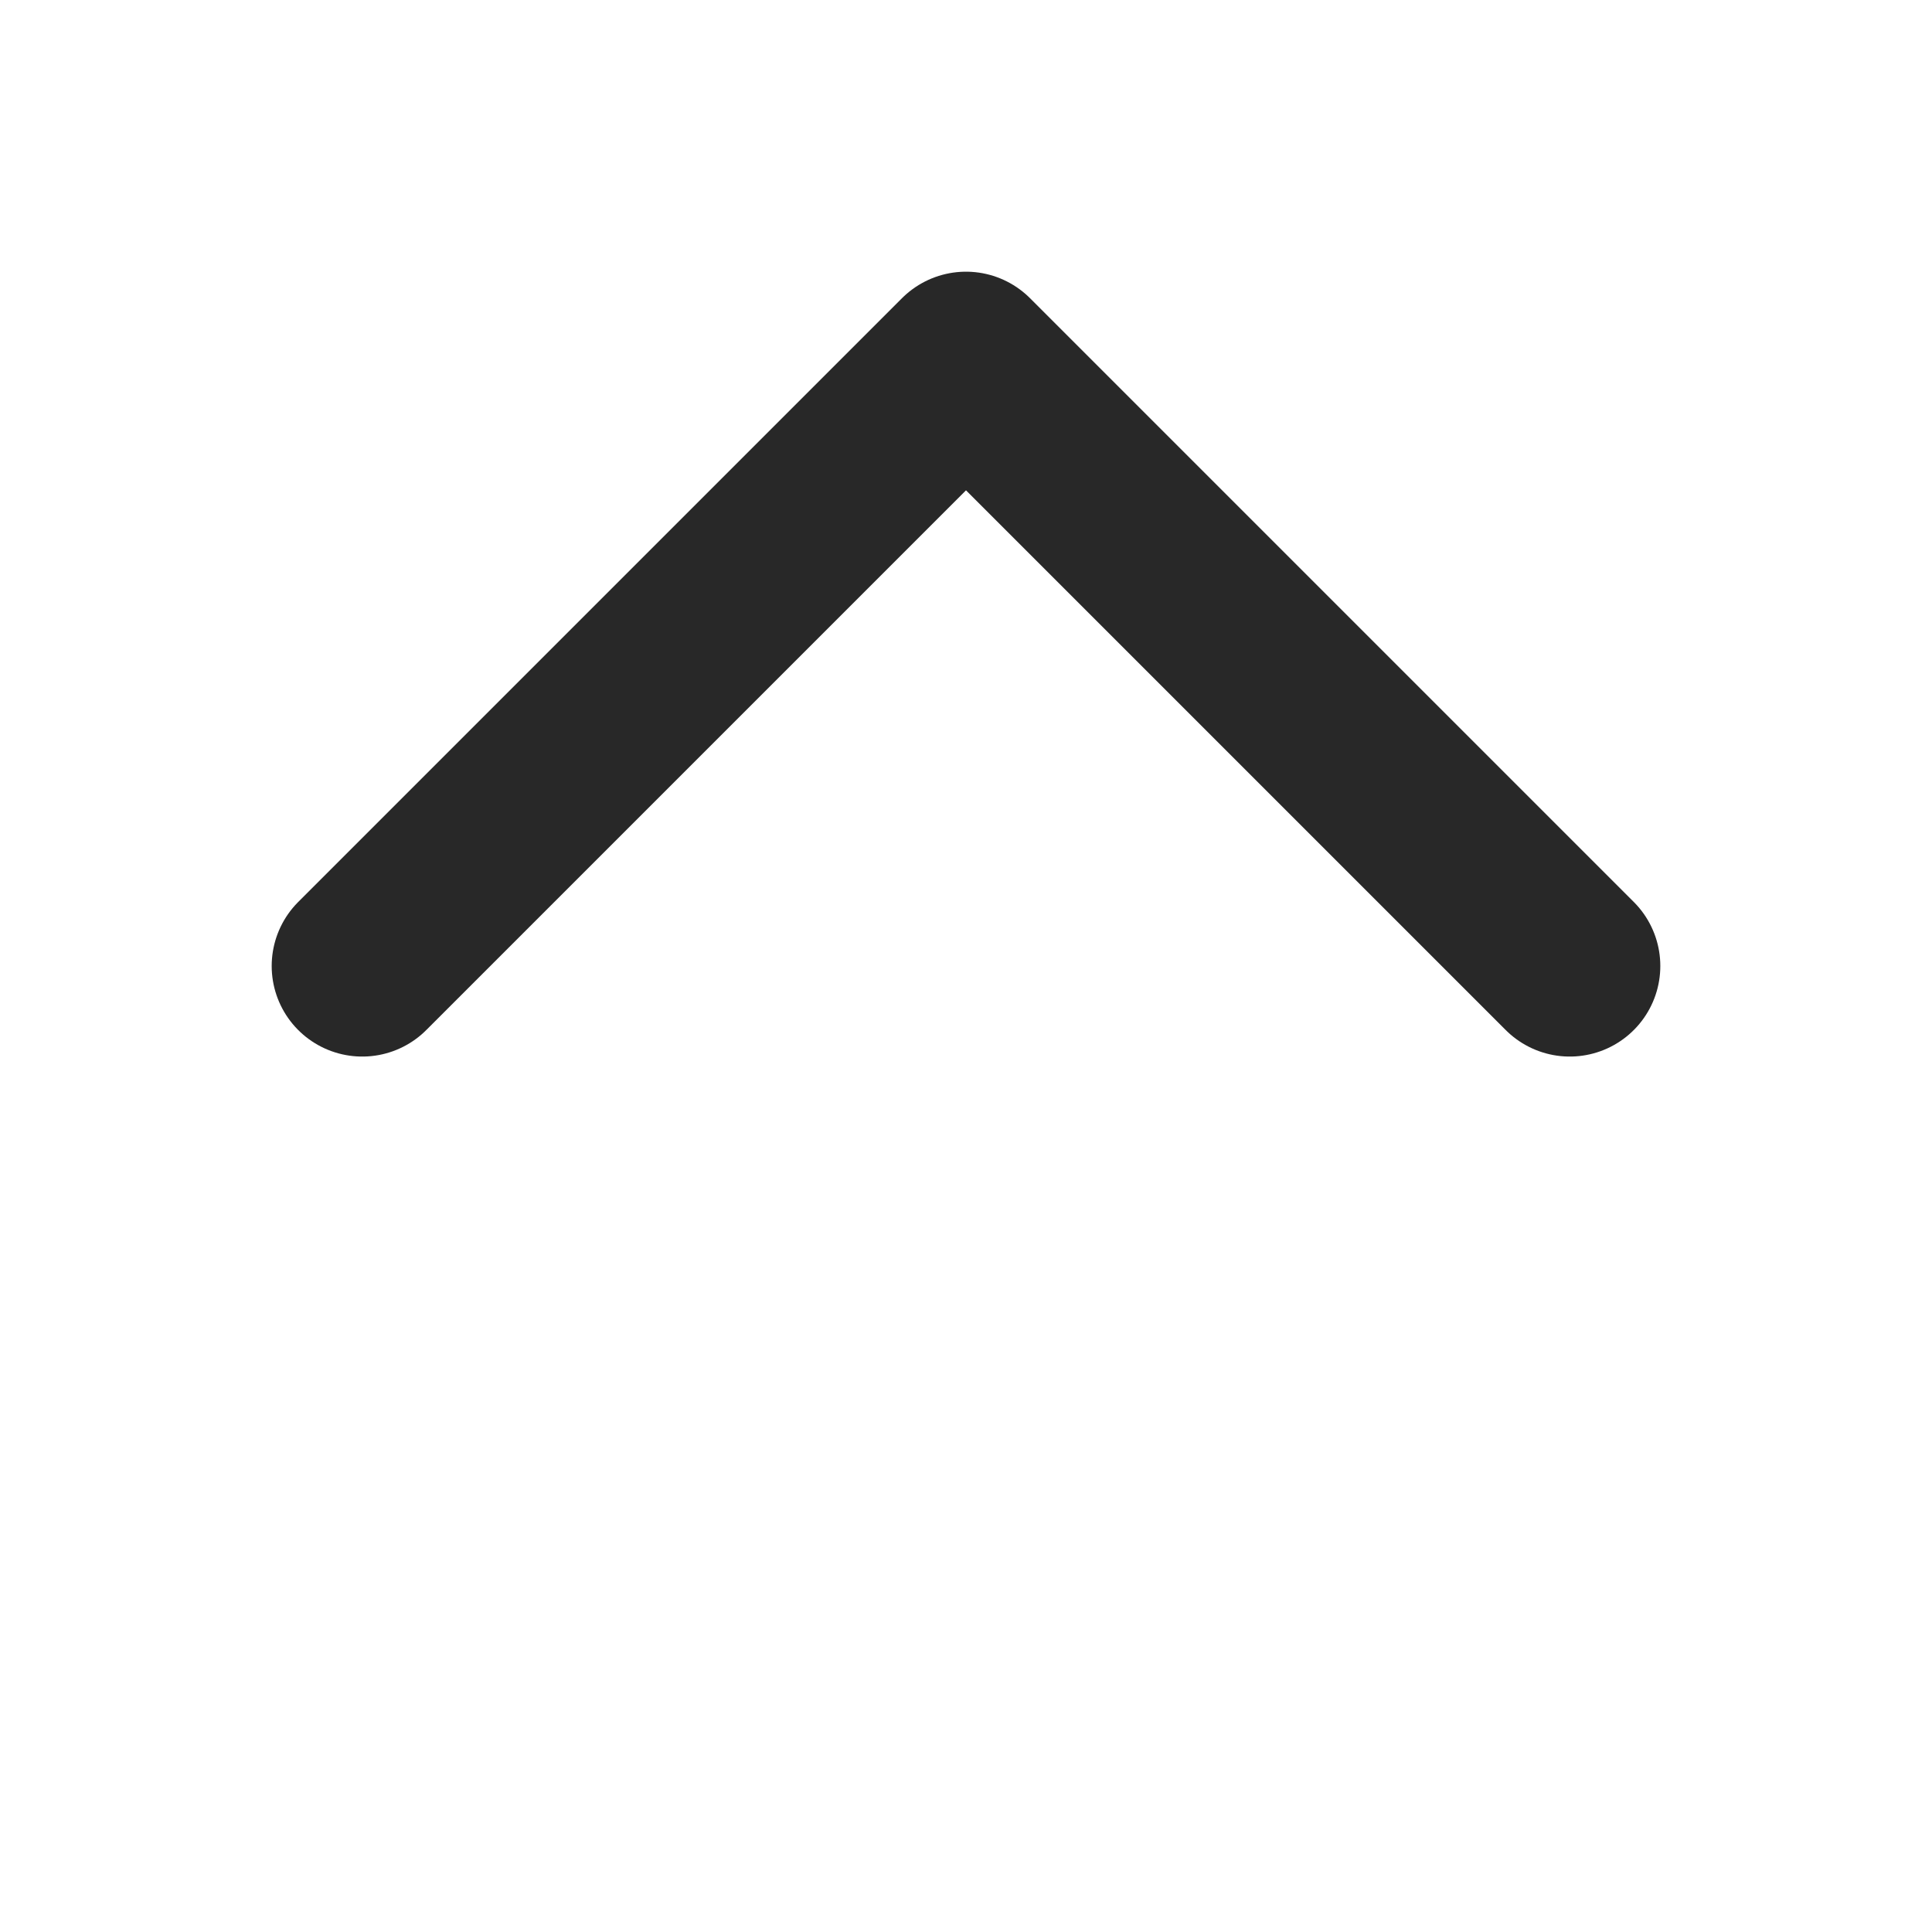
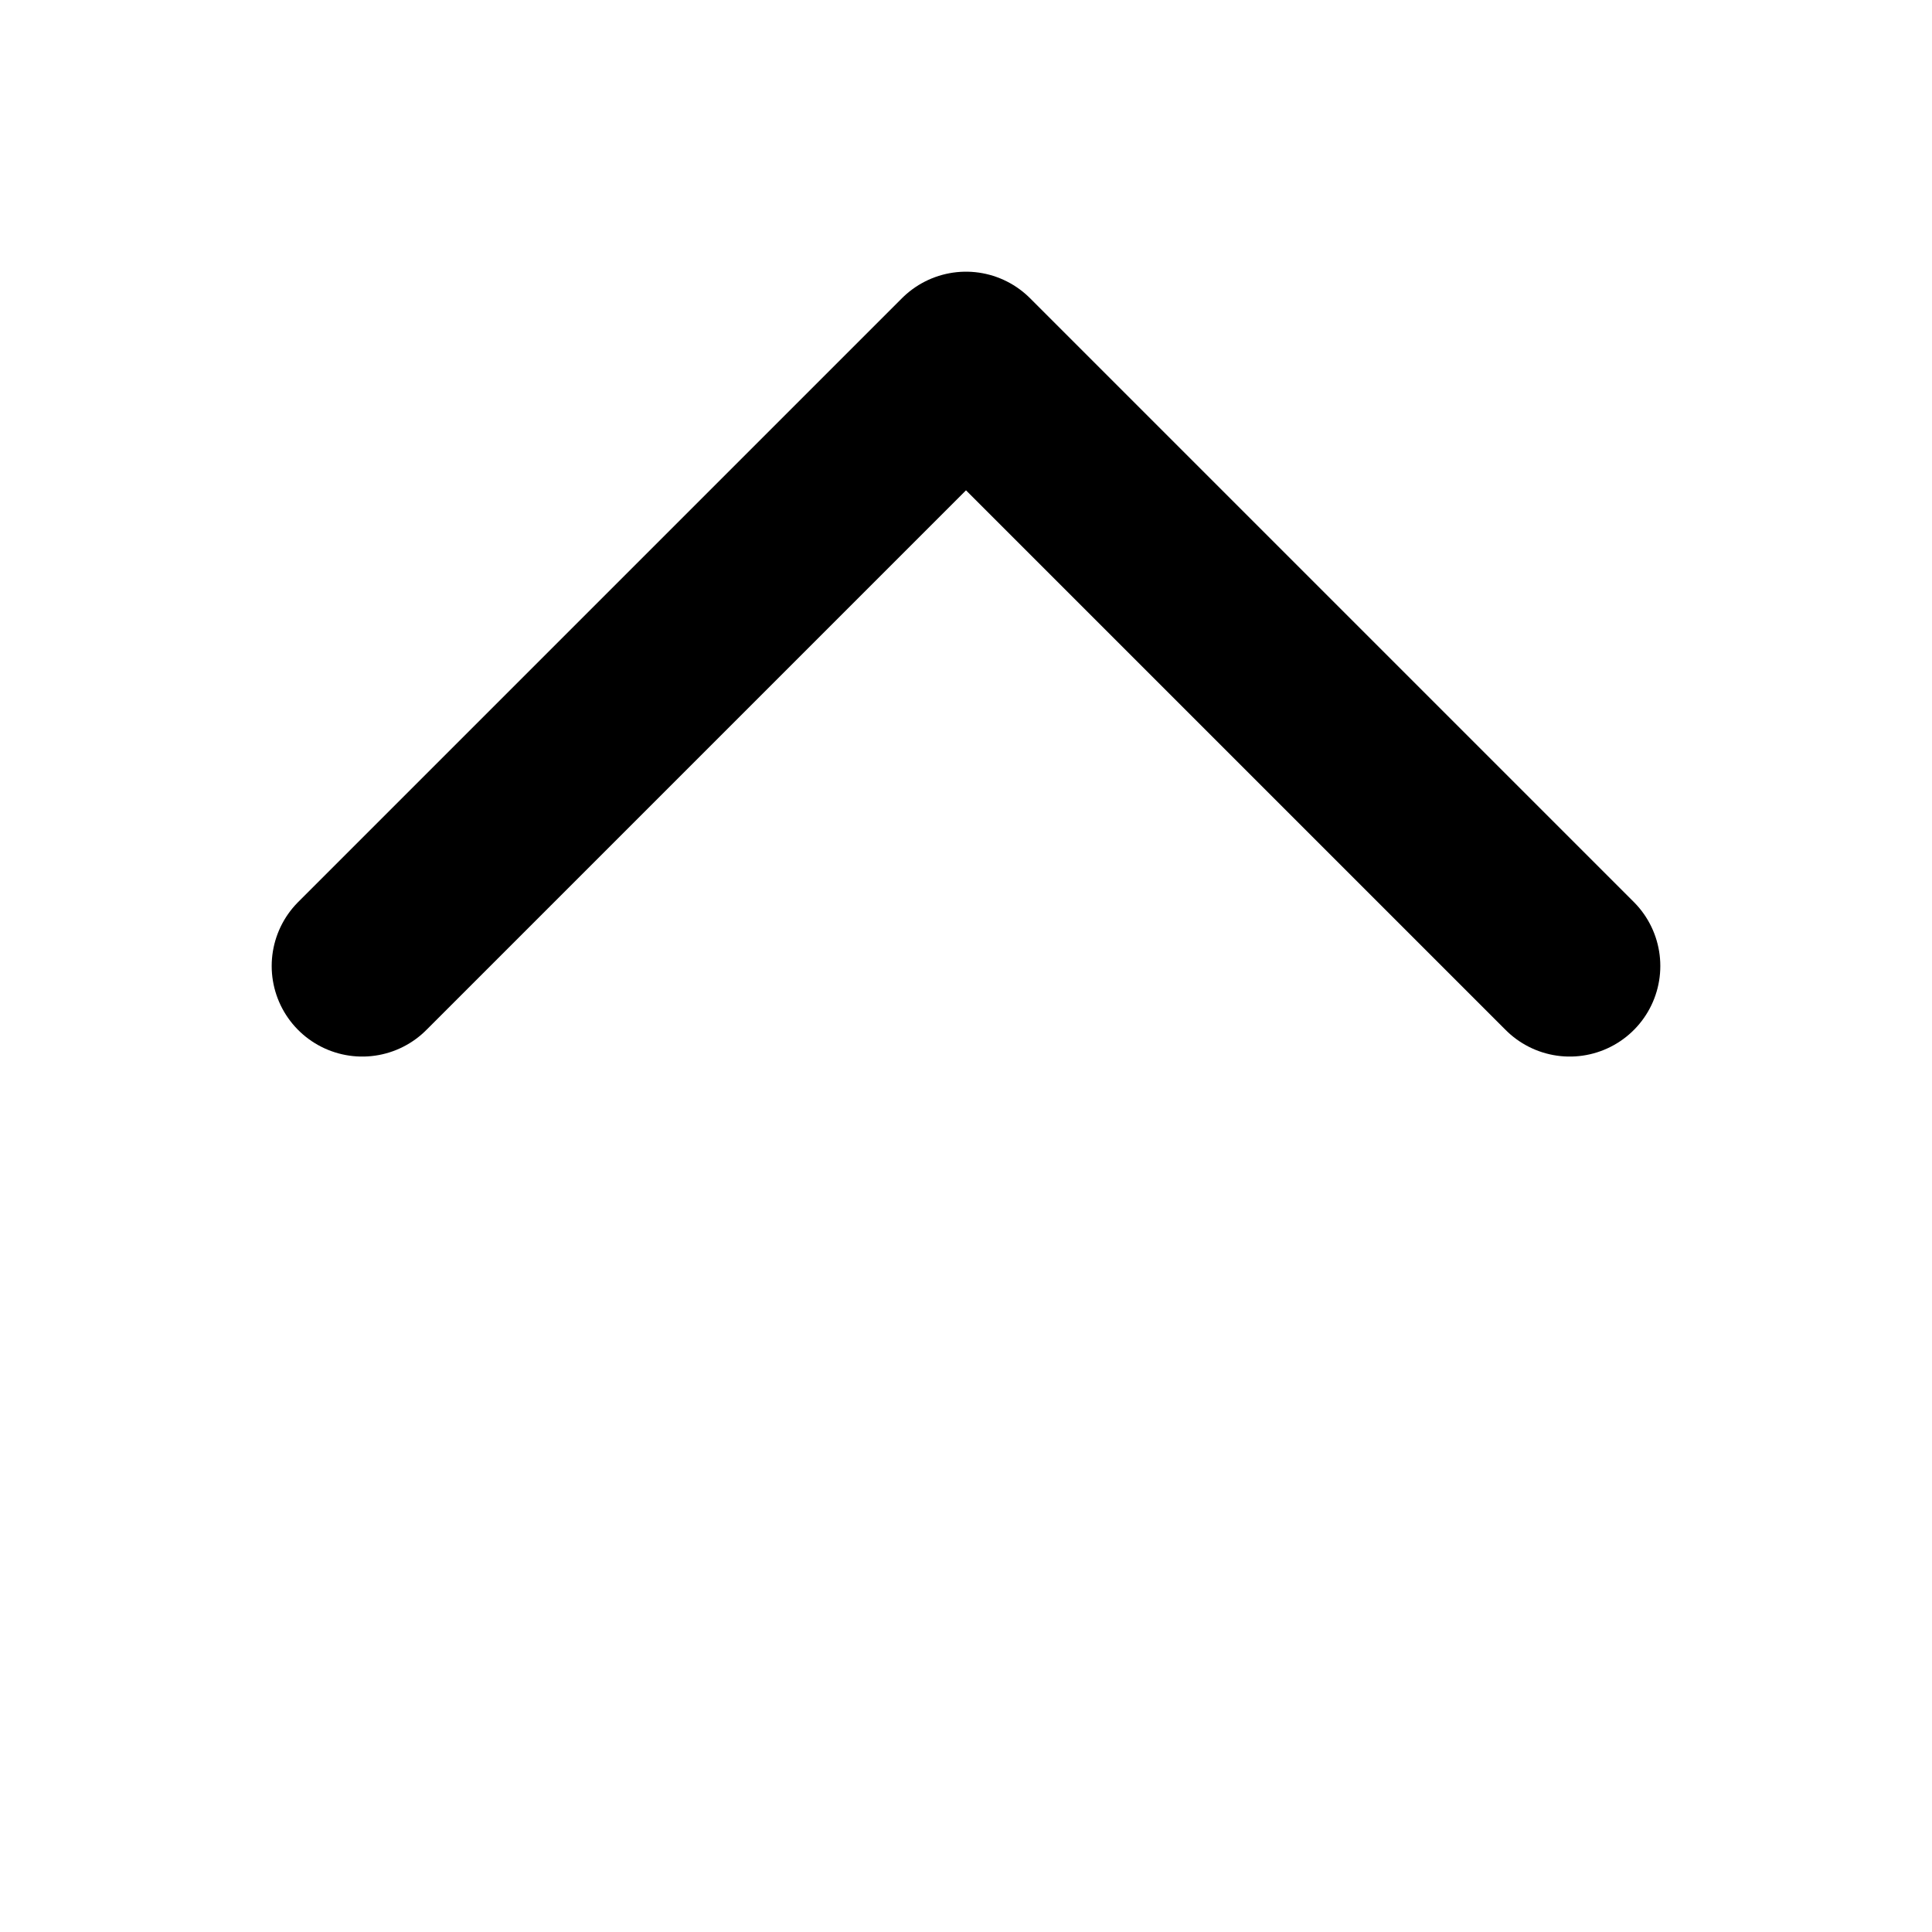
<svg xmlns="http://www.w3.org/2000/svg" width="16" height="16" viewBox="0 0 16 16" fill="none">
-   <path d="M3 8L8 3L13 8" stroke="#282828" stroke-width="1.5" stroke-linecap="round" stroke-linejoin="round" />
+   <path d="M3 8L8 3L13 8" stroke="currentColor" stroke-width="1.5" stroke-linecap="round" stroke-linejoin="round" />
</svg>
